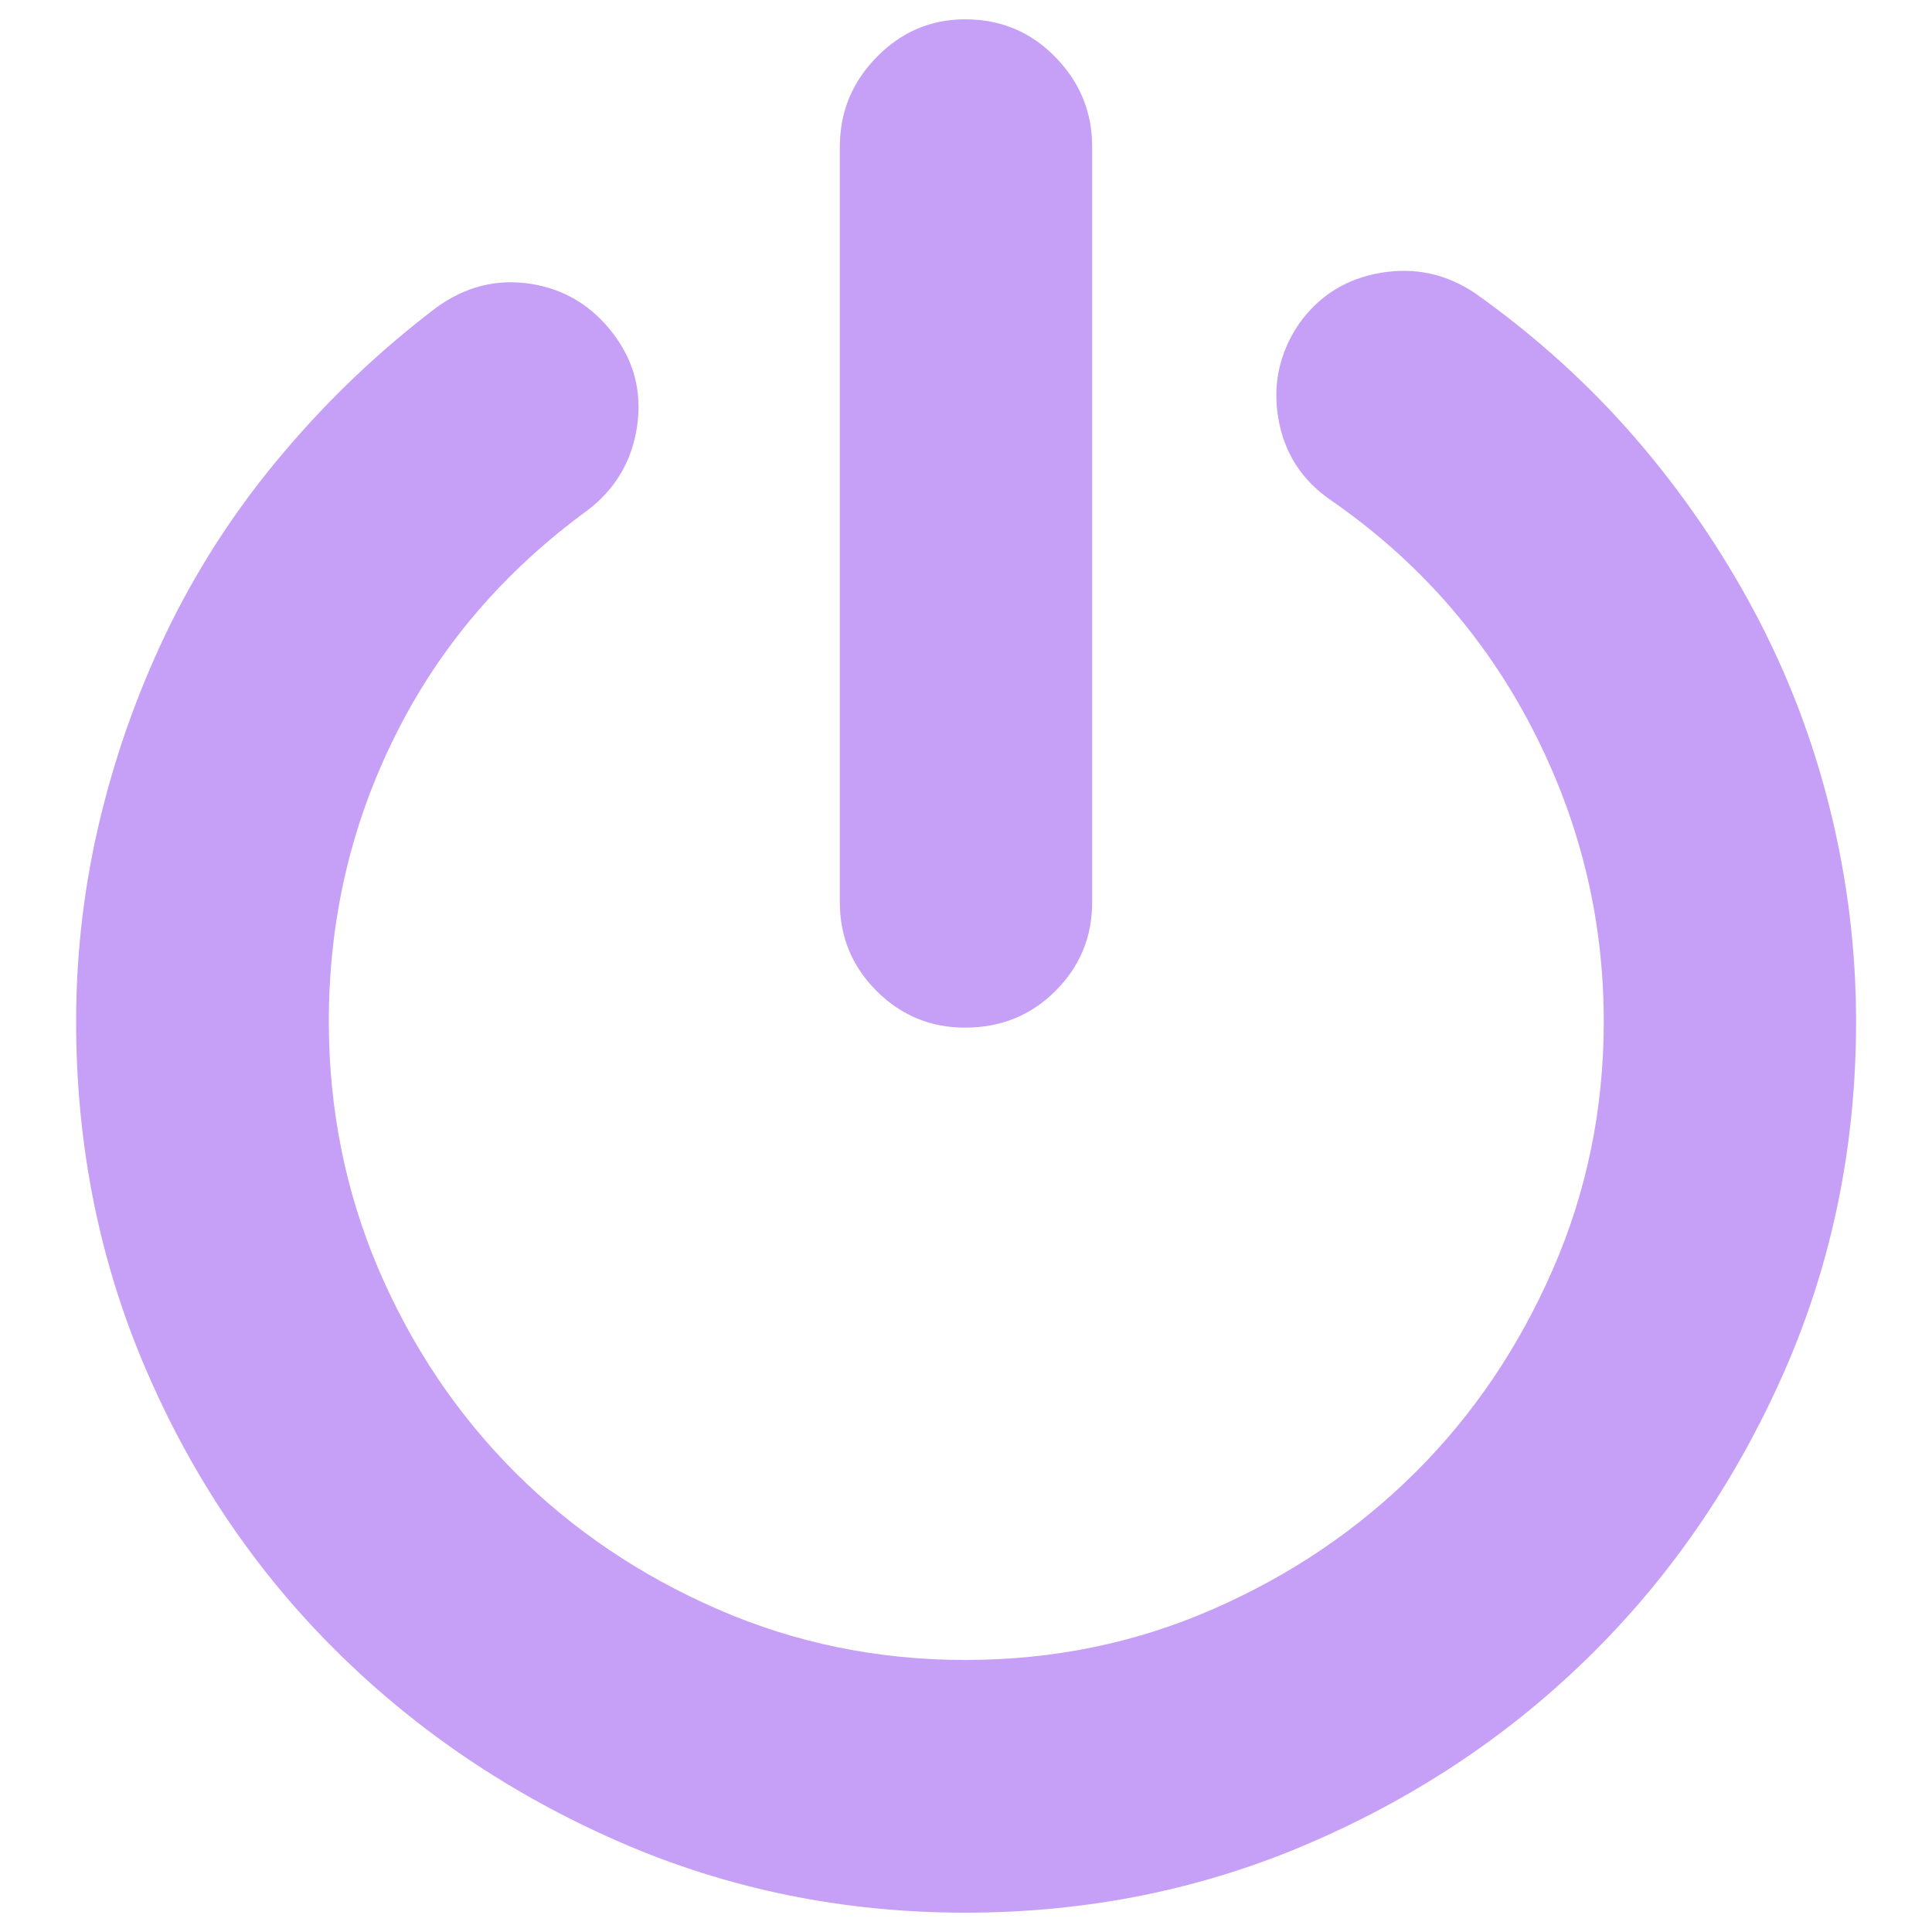
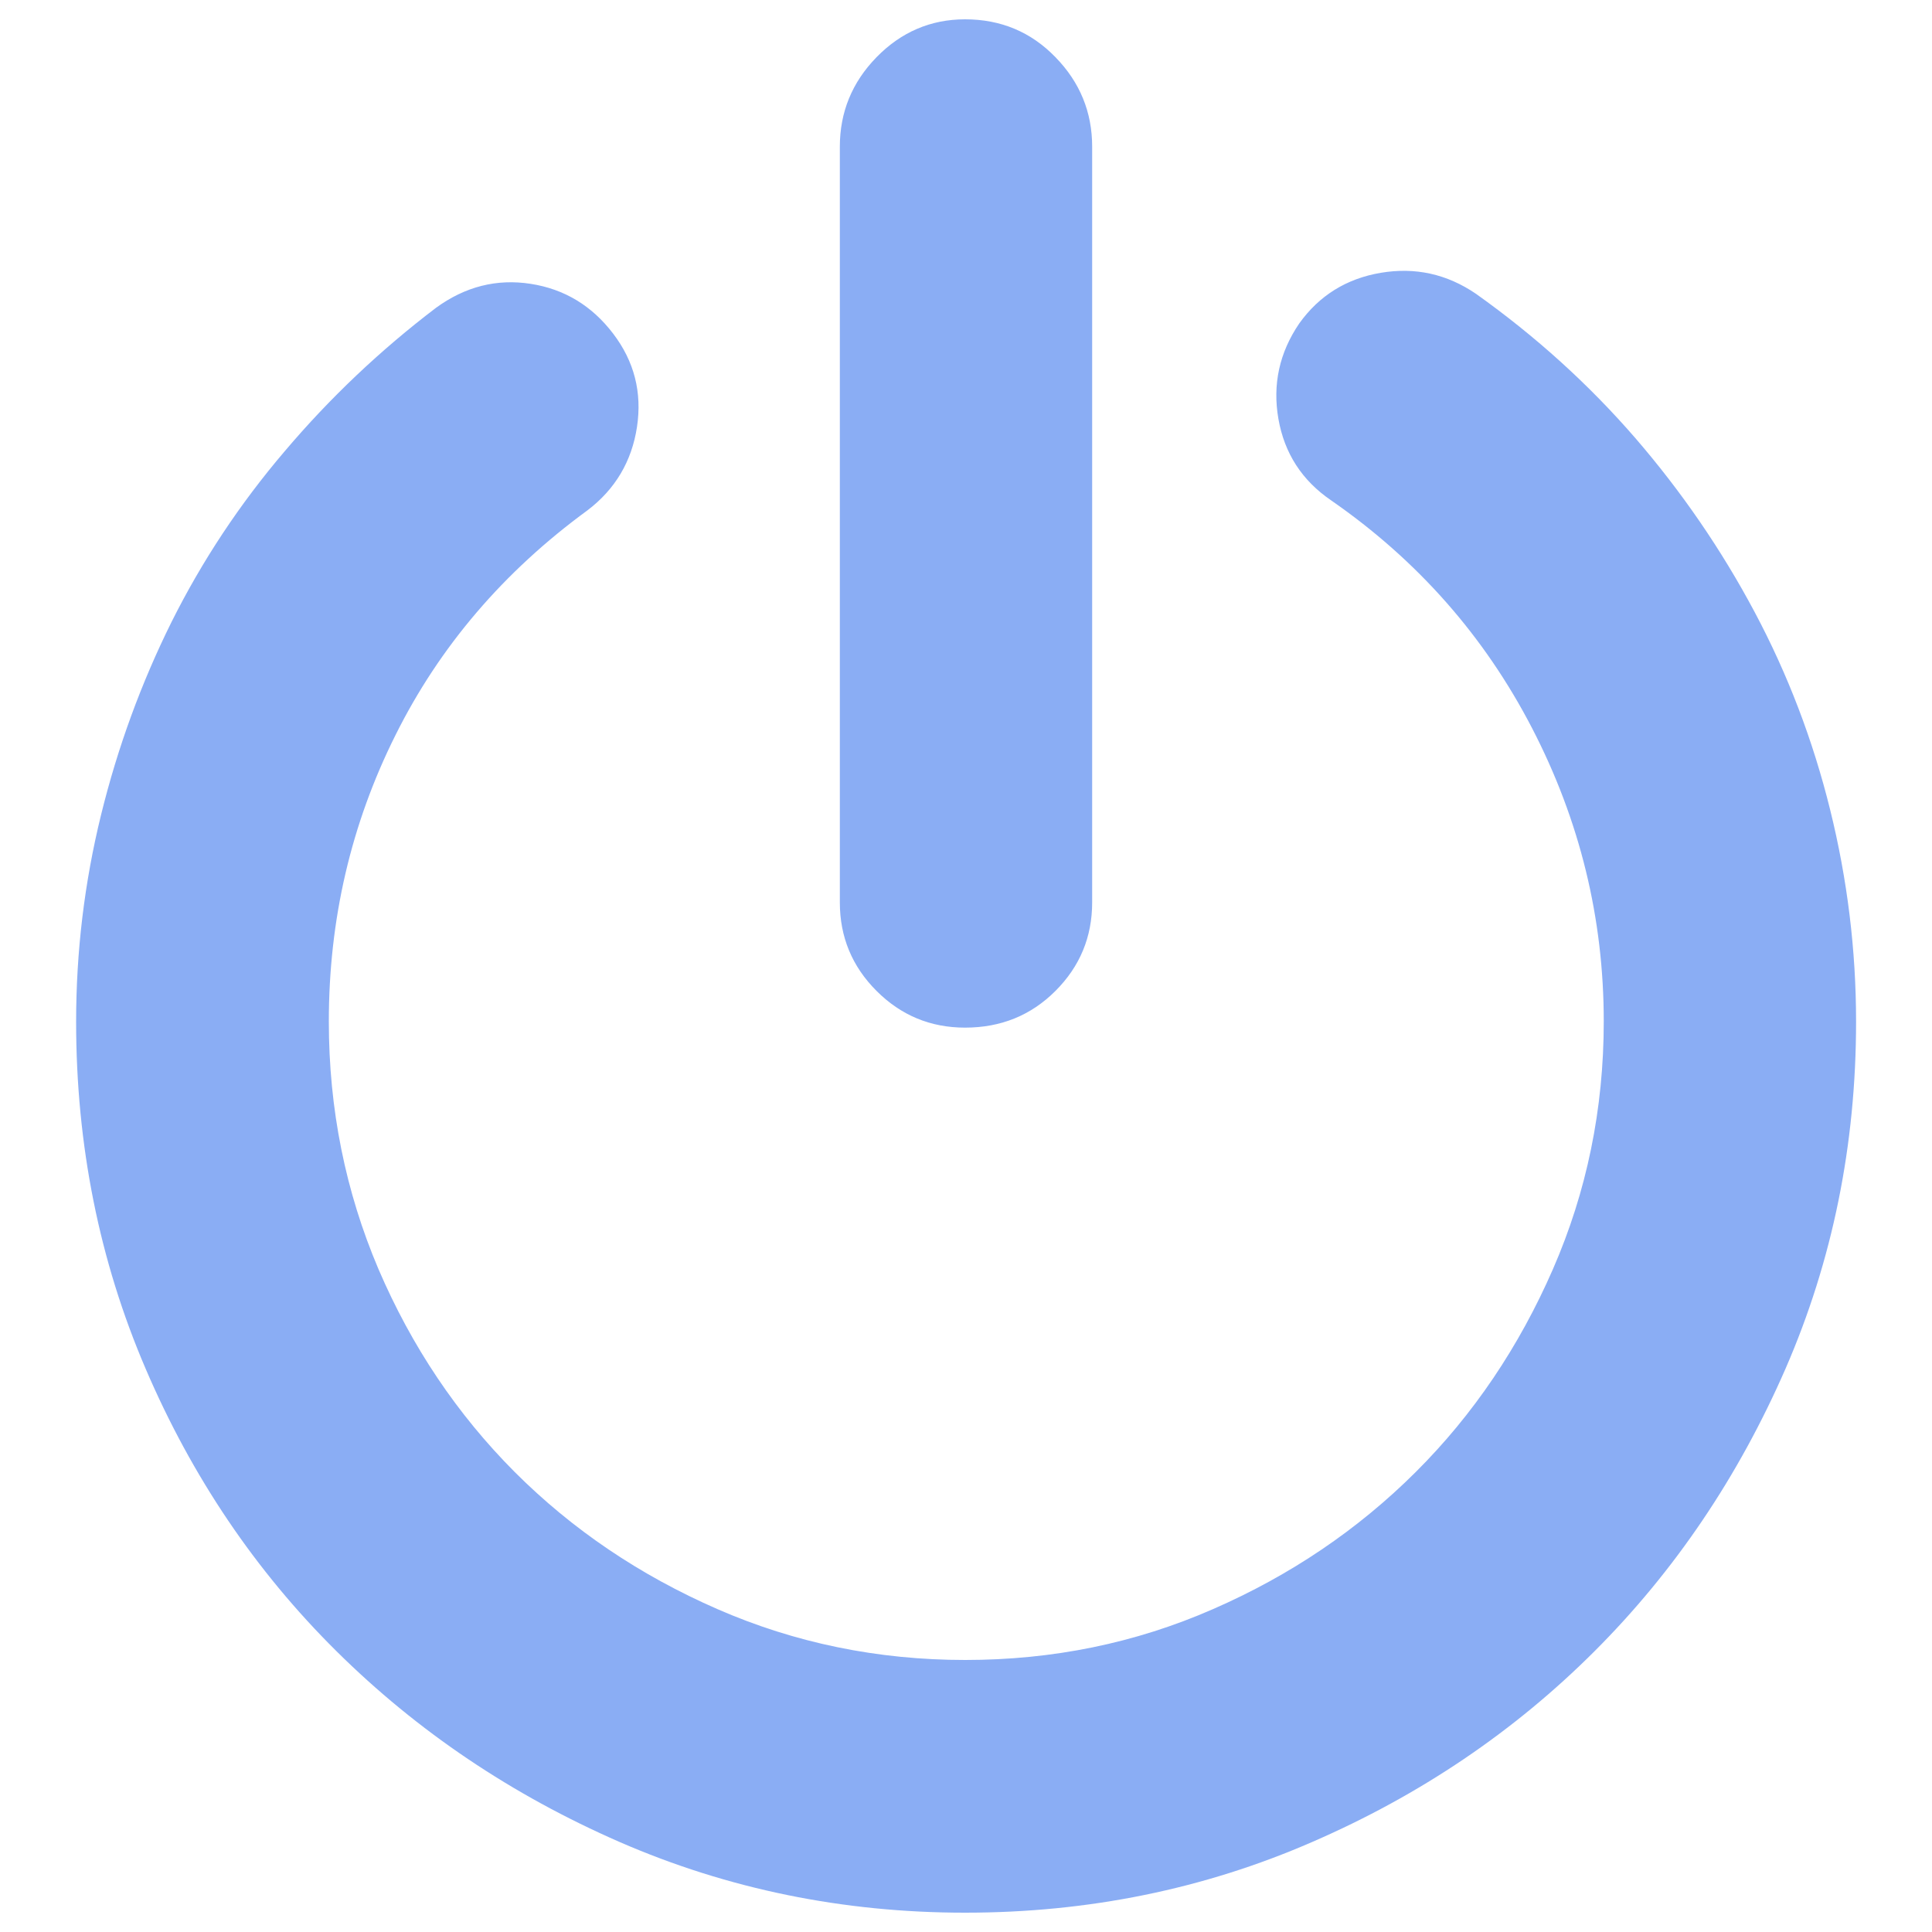
- <svg xmlns="http://www.w3.org/2000/svg" fill="#c6a0f6" version="1.1" x="0px" y="0px" viewBox="0 0 1000 1000" enable-background="new 0 0 1000 1000" xml:space="preserve">
+ <svg xmlns="http://www.w3.org/2000/svg" fill="#8aadf4" version="1.1" x="0px" y="0px" viewBox="0 0 1000 1000" enable-background="new 0 0 1000 1000" xml:space="preserve">
  <g>
    <path d="M764,152.1c30.9,22,58.3,46.8,82.4,74.6c24,27.8,44.6,57.8,61.8,90.1c17.2,32.3,30.2,66.4,39.1,102.4c8.9,36,13.4,72.6,13.4,109.6c0,63.8-12.2,123.7-36.5,179.6c-24.4,55.9-57.3,104.7-98.8,146.2c-41.5,41.5-90.2,74.5-146.2,98.8C623.2,977.8,563.3,990,499.5,990c-63.1,0-122.7-12.2-178.6-36.5c-55.9-24.4-104.8-57.3-146.7-98.8c-41.9-41.5-74.8-90.2-98.8-146.2c-24-55.9-36-115.8-36-179.6c0-36.4,4.3-72.1,12.9-107.1c8.6-35,20.8-68.3,36.5-99.9c15.8-31.6,35.3-61.1,58.7-88.5c23.3-27.5,49.4-52.2,78.2-74.1c15.1-11,31.4-15.1,48.9-12.4c17.5,2.7,31.7,11.3,42.7,25.7c11,14.4,15.1,30.5,12.4,48.4c-2.7,17.8-11.3,32.3-25.7,43.2c-43.2,31.6-76.4,70.3-99.3,116.3c-23,46-34.5,95.4-34.5,148.2c0,45.3,8.6,88,25.7,128.2c17.2,40.1,40.7,75.1,70.5,105c29.9,29.9,64.9,53.5,105,71c40.1,17.5,82.9,26.3,128.2,26.3c45.3,0,88-8.7,128.2-26.3c40.1-17.5,75.1-41.2,105-71s53.5-64.9,71-105c17.5-40.1,26.3-82.9,26.3-128.2c0-53.5-12.4-104.1-37.1-151.8c-24.7-47.7-59.4-87-104-117.9c-15.1-10.3-24.2-24.4-27.3-42.2c-3.1-17.8,0.5-34.3,10.8-49.4c10.3-14.4,24.4-23.2,42.2-26.2C732.5,138.2,748.9,141.8,764,152.1L764,152.1z M499.5,531.9c-17.8,0-33.1-6.3-45.8-19c-12.7-12.7-19-28-19-45.8V75.9c0-17.8,6.3-33.3,19-46.3c12.7-13,28-19.6,45.8-19.6c18.5,0,34.1,6.5,46.8,19.6c12.7,13,19,28.5,19,46.3v391.2c0,17.8-6.3,33.1-19,45.8C533.6,525.6,518,531.9,499.5,531.9L499.5,531.9z" />
  </g>
</svg>
